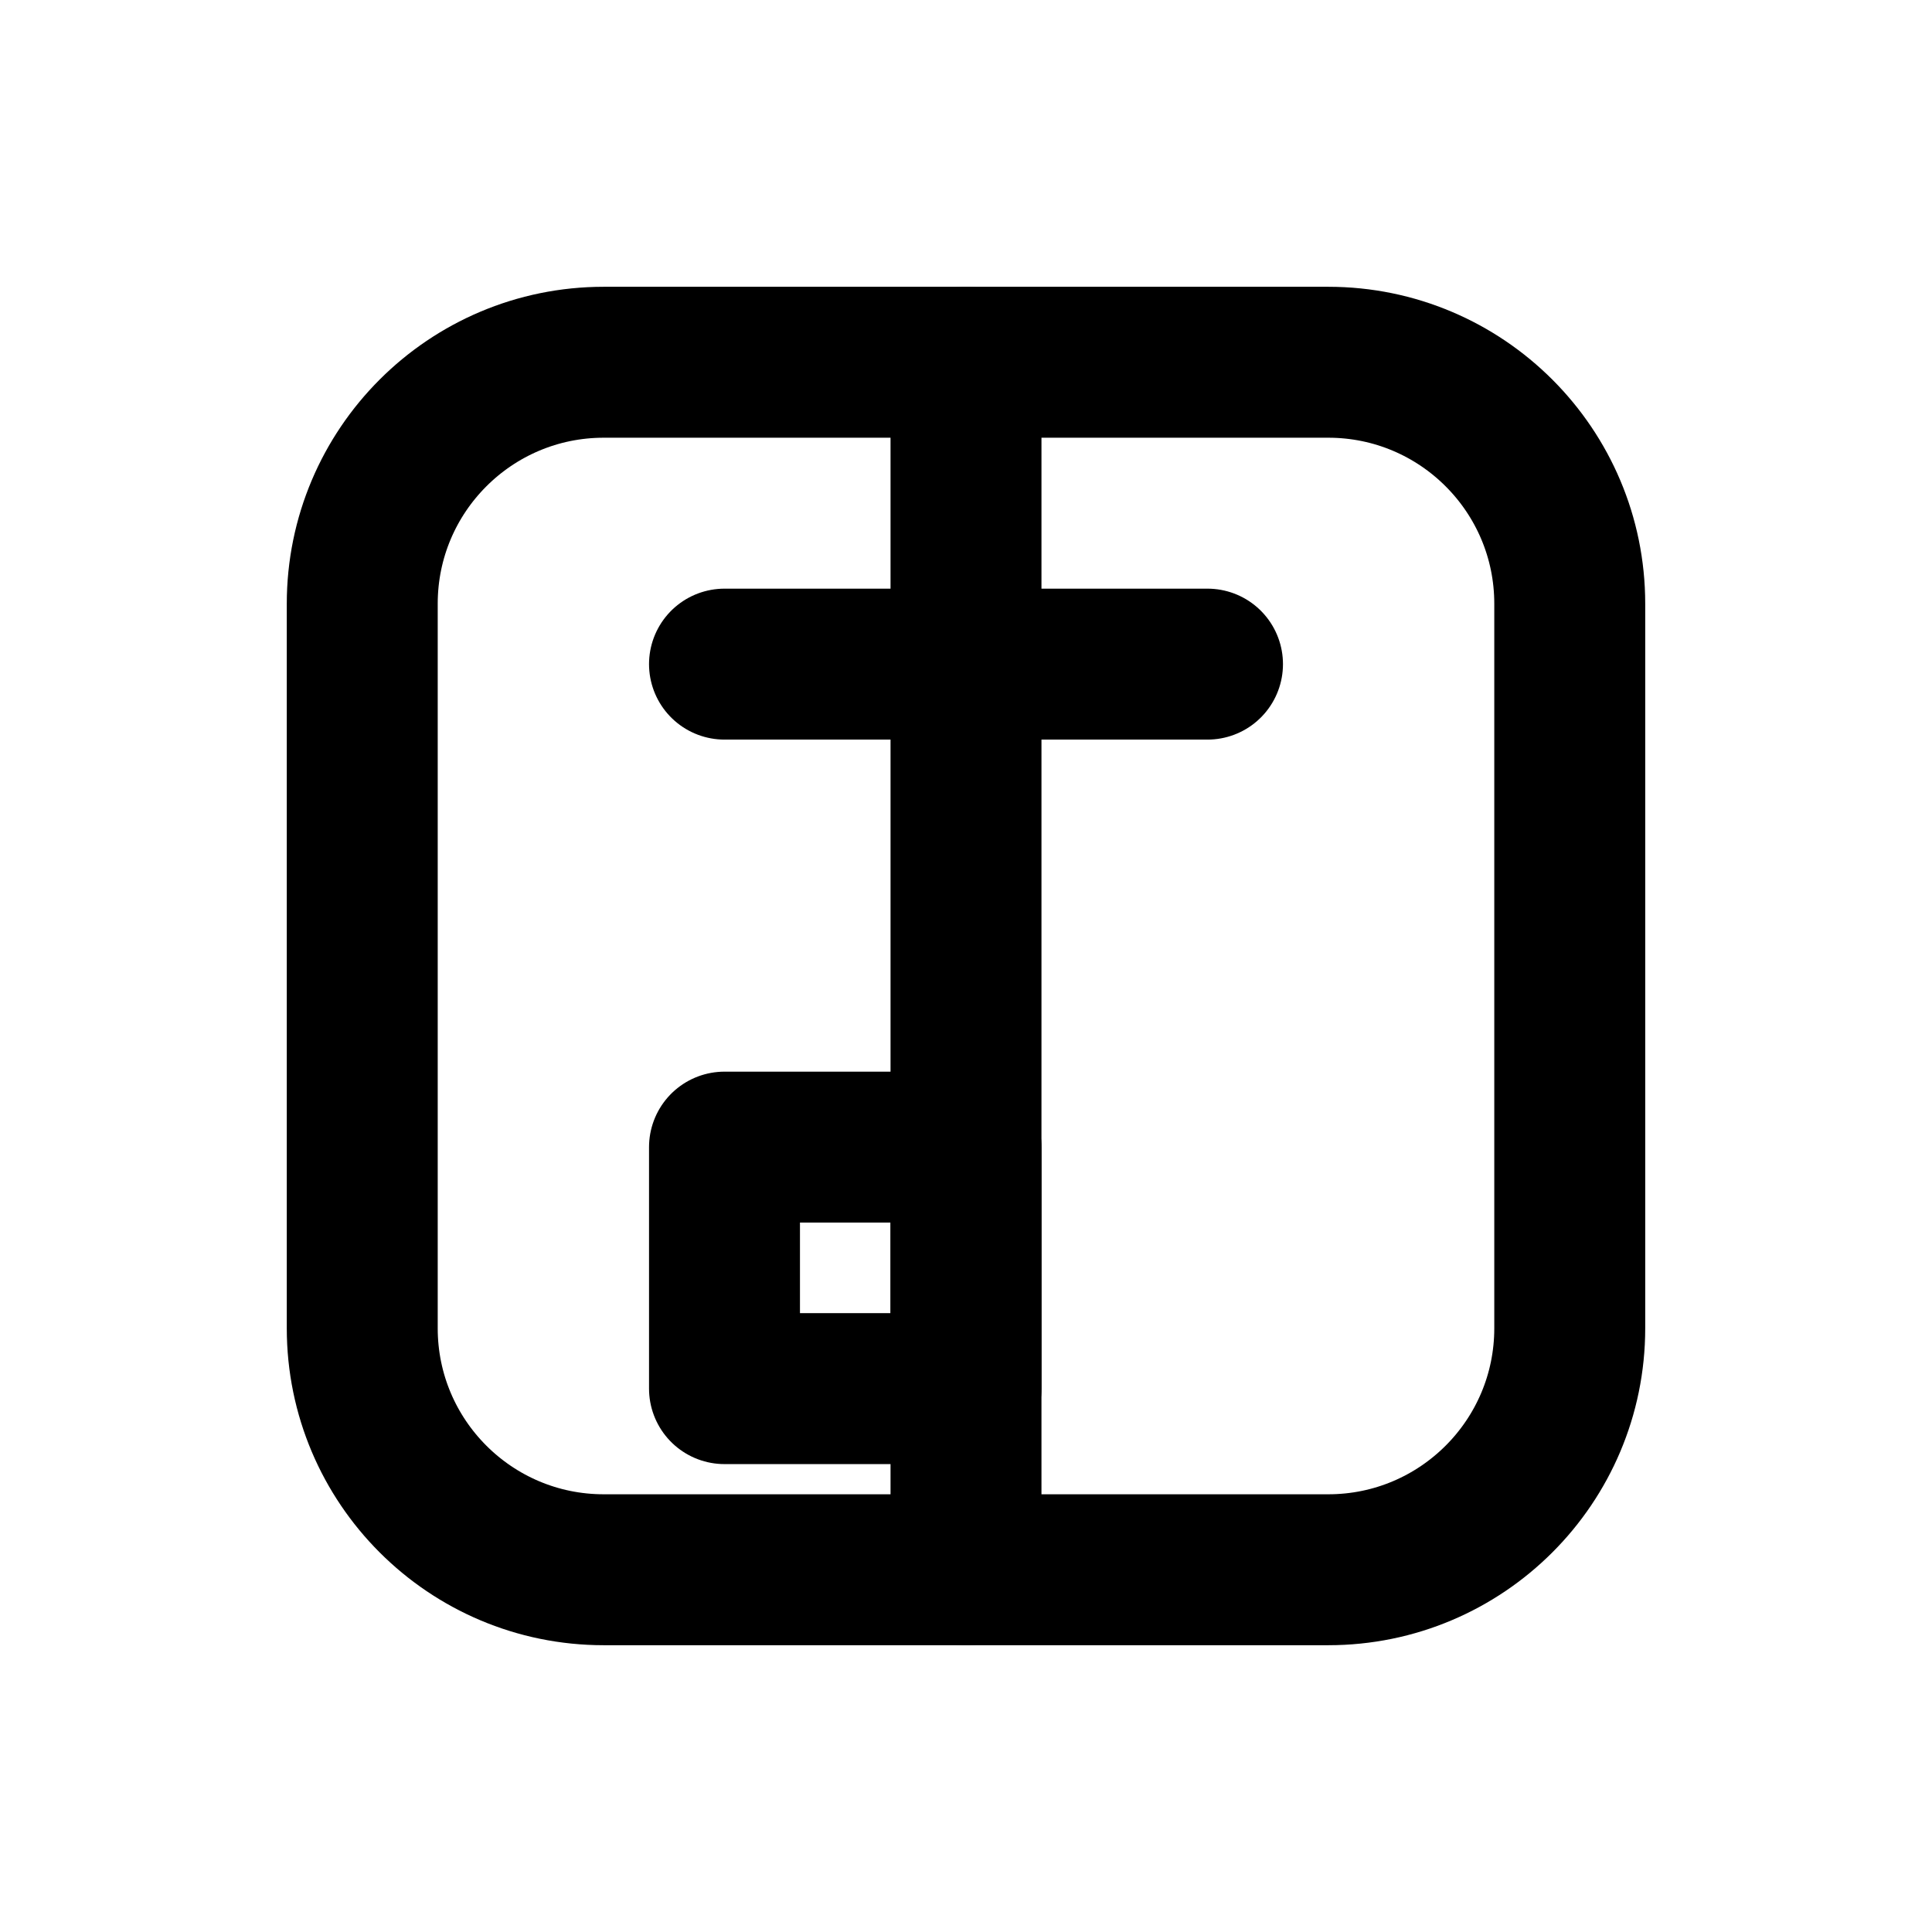
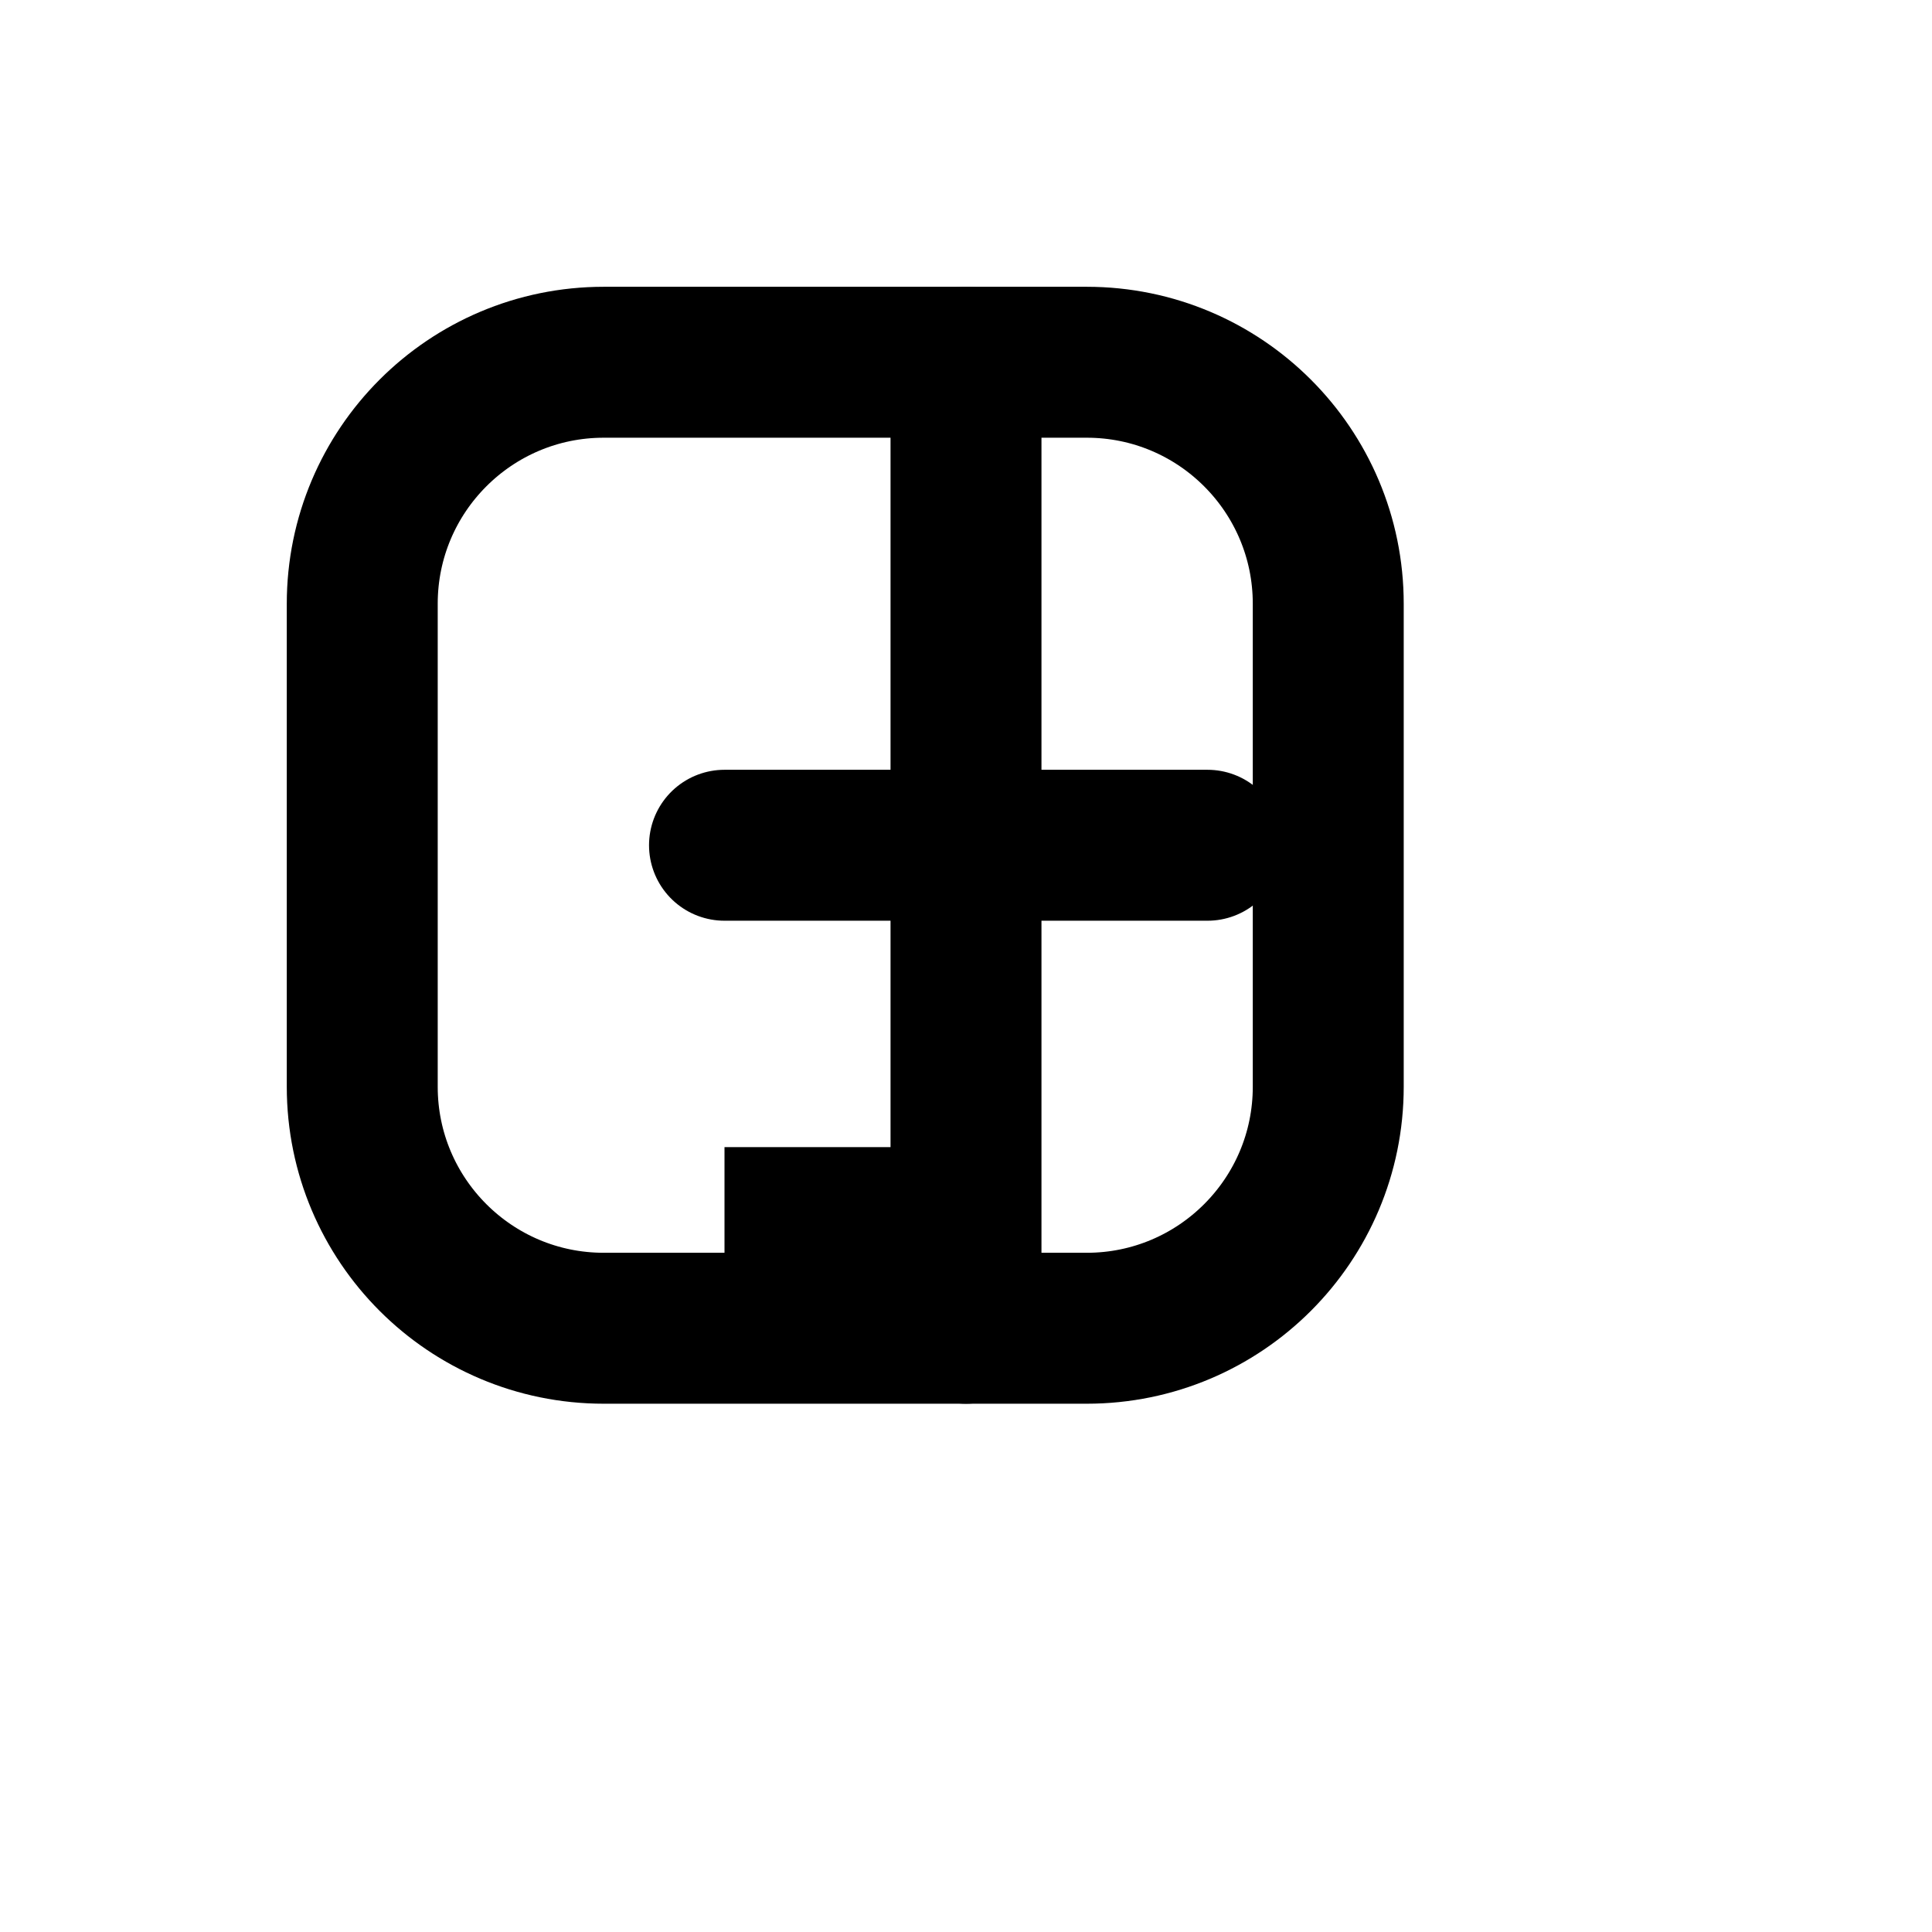
<svg class="svg-inline" viewBox="0 0 32 32" fill="none" stroke="currentColor" stroke-width="2.5" stroke-linecap="round" stroke-linejoin="round">
-   <rect x="6" y="6" width="20" height="20" rx="4" />
-   <path d="M16 6v20M12 11h8" />
-   <path d="M12 19h4v4h-4z" />
+   <rect x="6" y="6" width="16" height="16" rx="4" />
+   <path d="M16 6v16" />
+   <path d="M12 14h8" />
+   <path d="M12 19h4v4h-4z" fill="currentColor" stroke="none" />
</svg>
